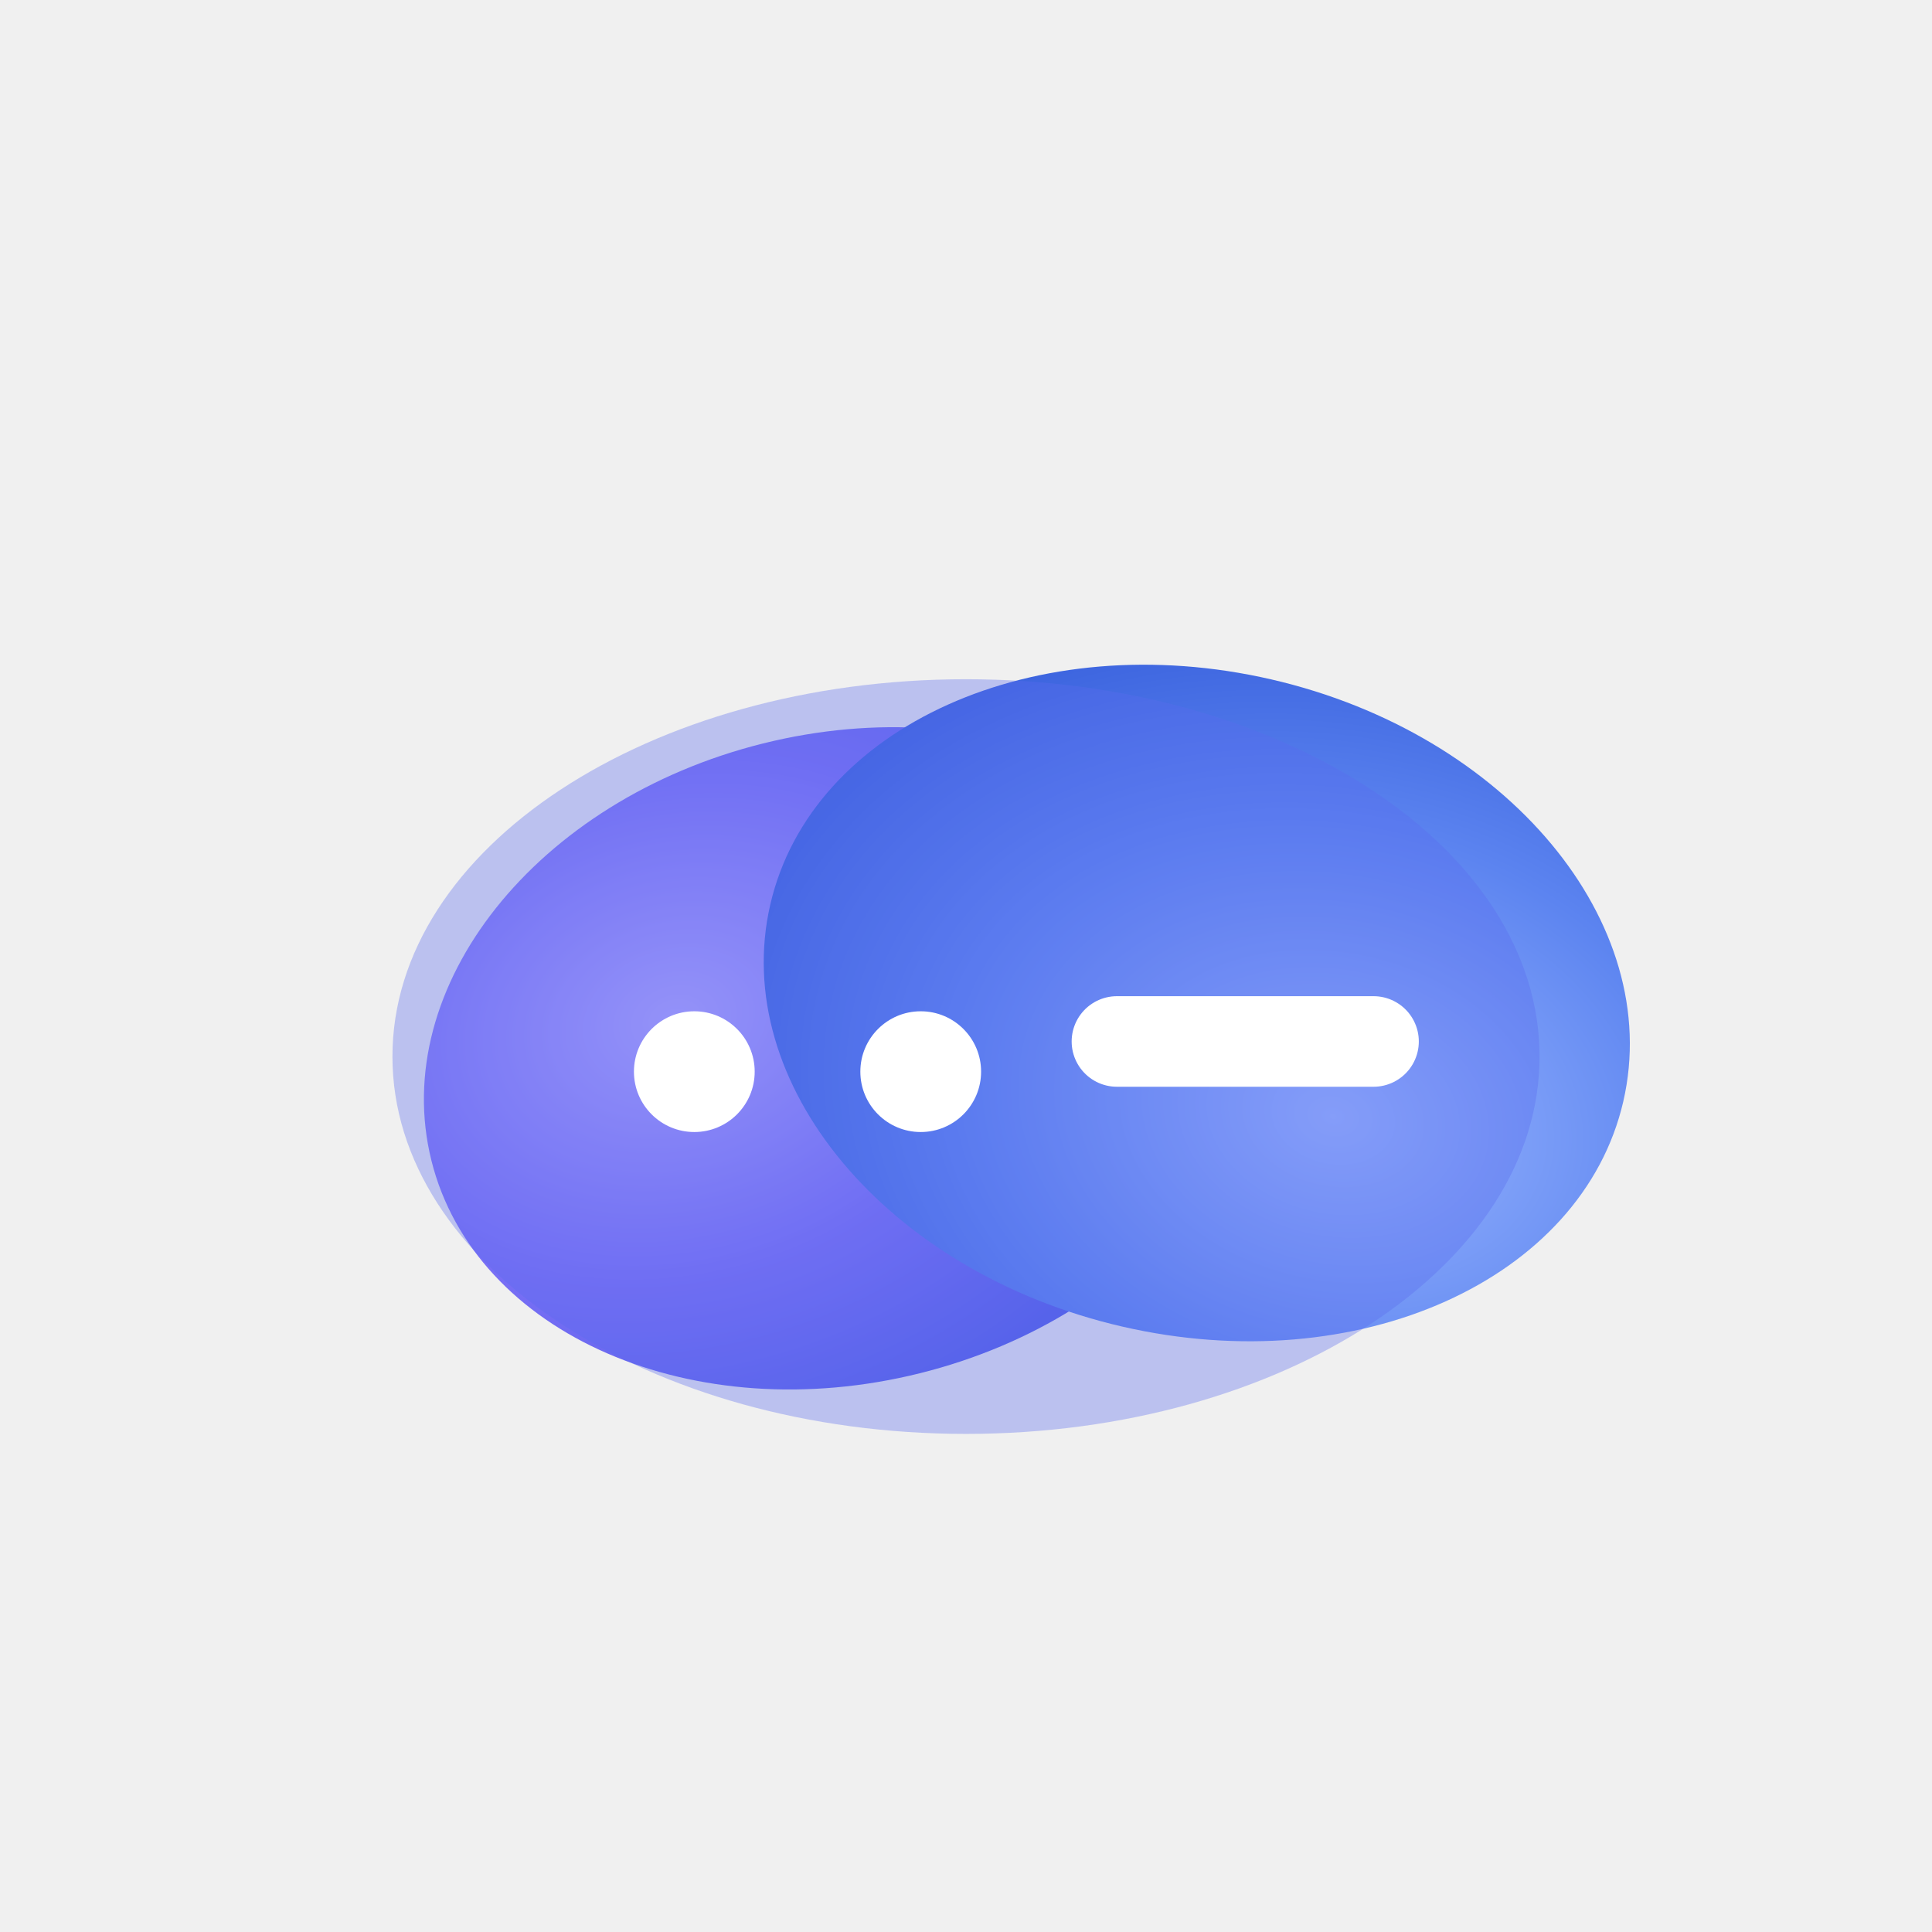
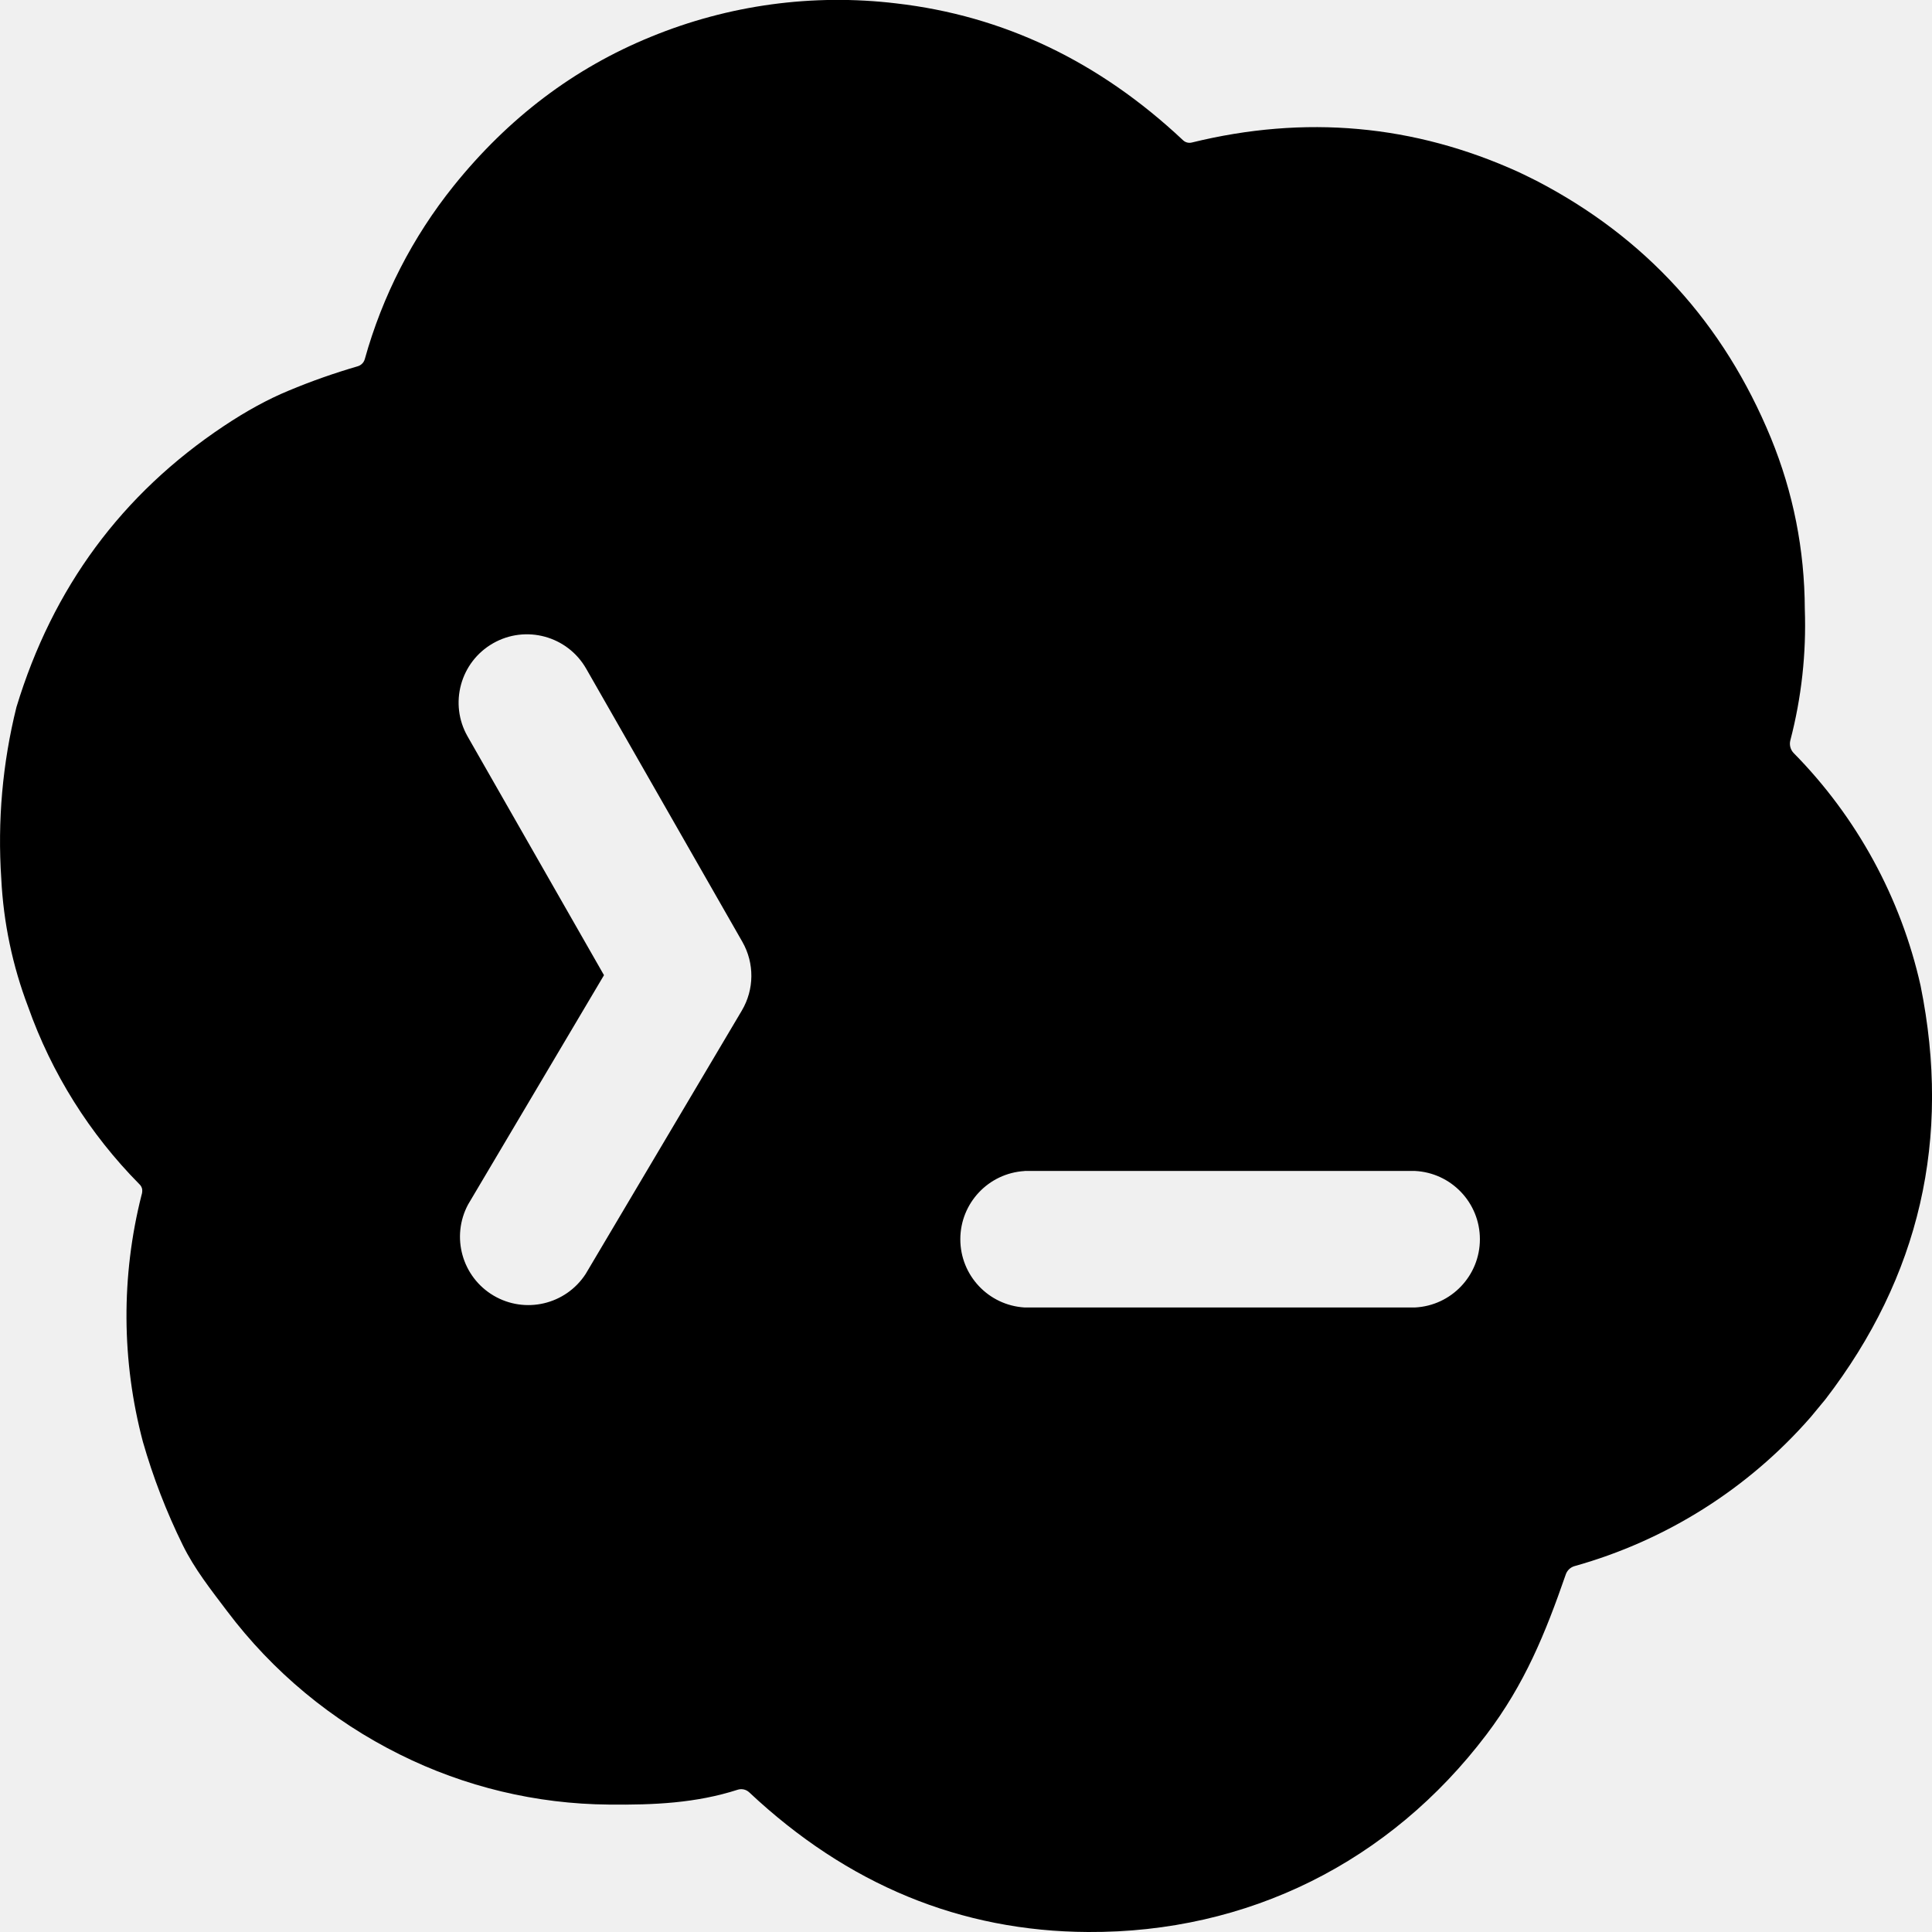
- <svg xmlns="http://www.w3.org/2000/svg" viewBox="0 0 256 256" role="img" aria-label="Codex">
-   <defs>
-     <radialGradient id="blobA" cx="32%" cy="38%" r="72%">
-       <stop offset="0%" stop-color="#B4A8FF" />
-       <stop offset="55%" stop-color="#7B70F6" />
-       <stop offset="100%" stop-color="#4F5DE6" />
-     </radialGradient>
-     <radialGradient id="blobB" cx="68%" cy="62%" r="72%">
-       <stop offset="0%" stop-color="#9CB8FF" />
-       <stop offset="60%" stop-color="#5C84F0" />
-       <stop offset="100%" stop-color="#3B63DE" />
-     </radialGradient>
-   </defs>
-   <g transform="translate(128 132)">
-     <ellipse cx="-18" cy="4" rx="56" ry="43" fill="url(#blobA)" transform="rotate(-14)" />
-     <ellipse cx="30" cy="-6" rx="58" ry="44" fill="url(#blobB)" transform="rotate(13)" />
-     <ellipse cx="0" cy="8" rx="76" ry="50" fill="#5A6BEE" opacity="0.35" />
-     <circle cx="-36" cy="10" r="8" fill="#FFFFFF" />
-     <circle cx="-6" cy="10" r="8" fill="#FFFFFF" />
-     <path d="M20 6h34" stroke="#FFFFFF" stroke-width="12" stroke-linecap="round" />
-   </g>
+ <svg xmlns="http://www.w3.org/2000/svg" fill="currentColor" fill-rule="evenodd" height="1em" style="flex:none;line-height:1" viewBox="0 0 24 24" width="1em">
+   <path clip-rule="evenodd" d="M8.086.457a6.105 6.105 0 013.046-.415c1.333.153 2.521.72 3.564 1.7a.117.117 0 00.107.029c1.408-.346 2.762-.224 4.061.366l.063.03.154.076c1.357.703 2.33 1.77 2.918 3.198.278.679.418 1.388.421 2.126a5.655 5.655 0 01-.18 1.631.167.167 0 00.04.155 5.982 5.982 0 011.578 2.891c.385 1.901-.01 3.615-1.183 5.14l-.182.22a6.063 6.063 0 01-2.934 1.851.162.162 0 00-.108.102c-.255.736-.511 1.364-.987 1.992-1.199 1.582-2.962 2.462-4.948 2.451-1.583-.008-2.986-.587-4.21-1.736a.145.145 0 00-.14-.032c-.518.167-1.04.191-1.604.185a5.924 5.924 0 01-2.595-.622 6.058 6.058 0 01-2.146-1.781c-.203-.269-.404-.522-.551-.821a7.74 7.74 0 01-.495-1.283 6.11 6.11 0 01-.017-3.064.166.166 0 00.008-.074.115.115 0 00-.037-.064 5.958 5.958 0 01-1.38-2.202 5.196 5.196 0 01-.333-1.589 6.915 6.915 0 01.188-2.132c.45-1.484 1.309-2.648 2.577-3.493.282-.188.55-.334.802-.438.286-.12.573-.22.861-.304a.129.129 0 00.087-.087A6.016 6.016 0 015.635 2.31C6.315 1.464 7.132.846 8.086.457zm-.804 7.85a.848.848 0 00-1.473.842l1.694 2.965-1.688 2.848a.849.849 0 001.46.864l1.94-3.272a.849.849 0 00.007-.854l-1.94-3.393zm5.446 6.24a.849.849 0 000 1.695h4.848a.849.849 0 000-1.696h-4.848z" />
</svg>
